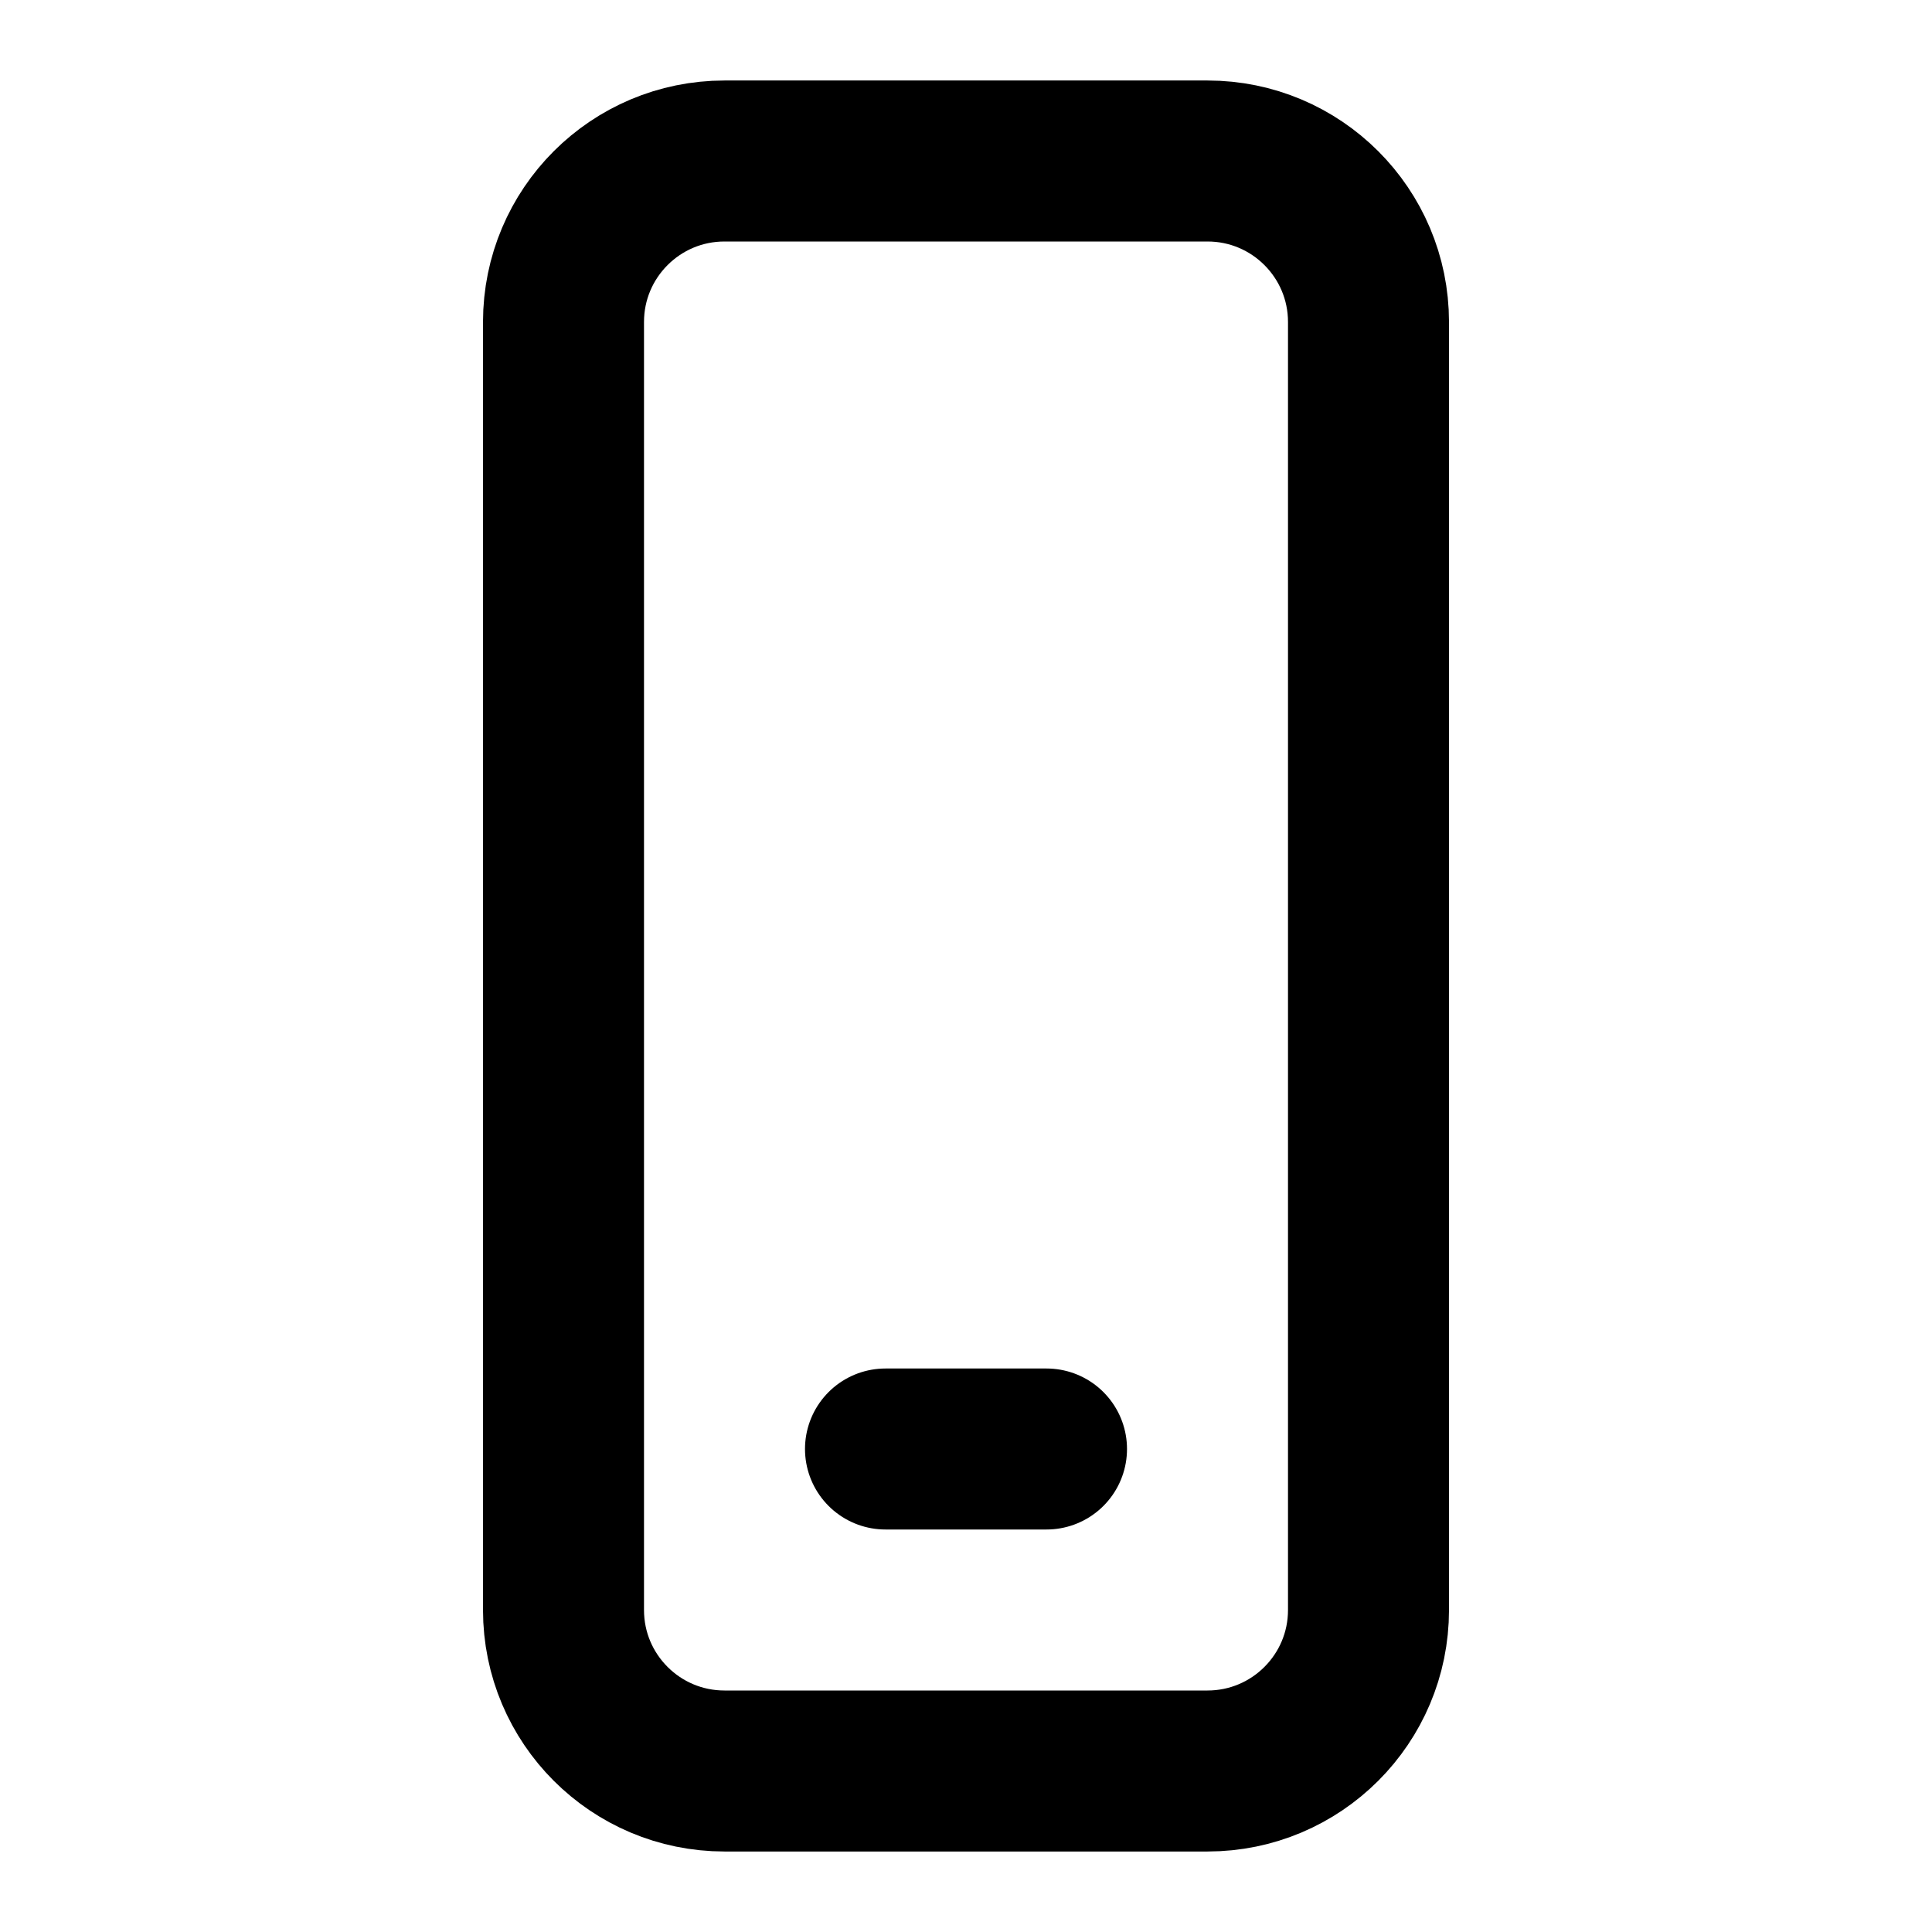
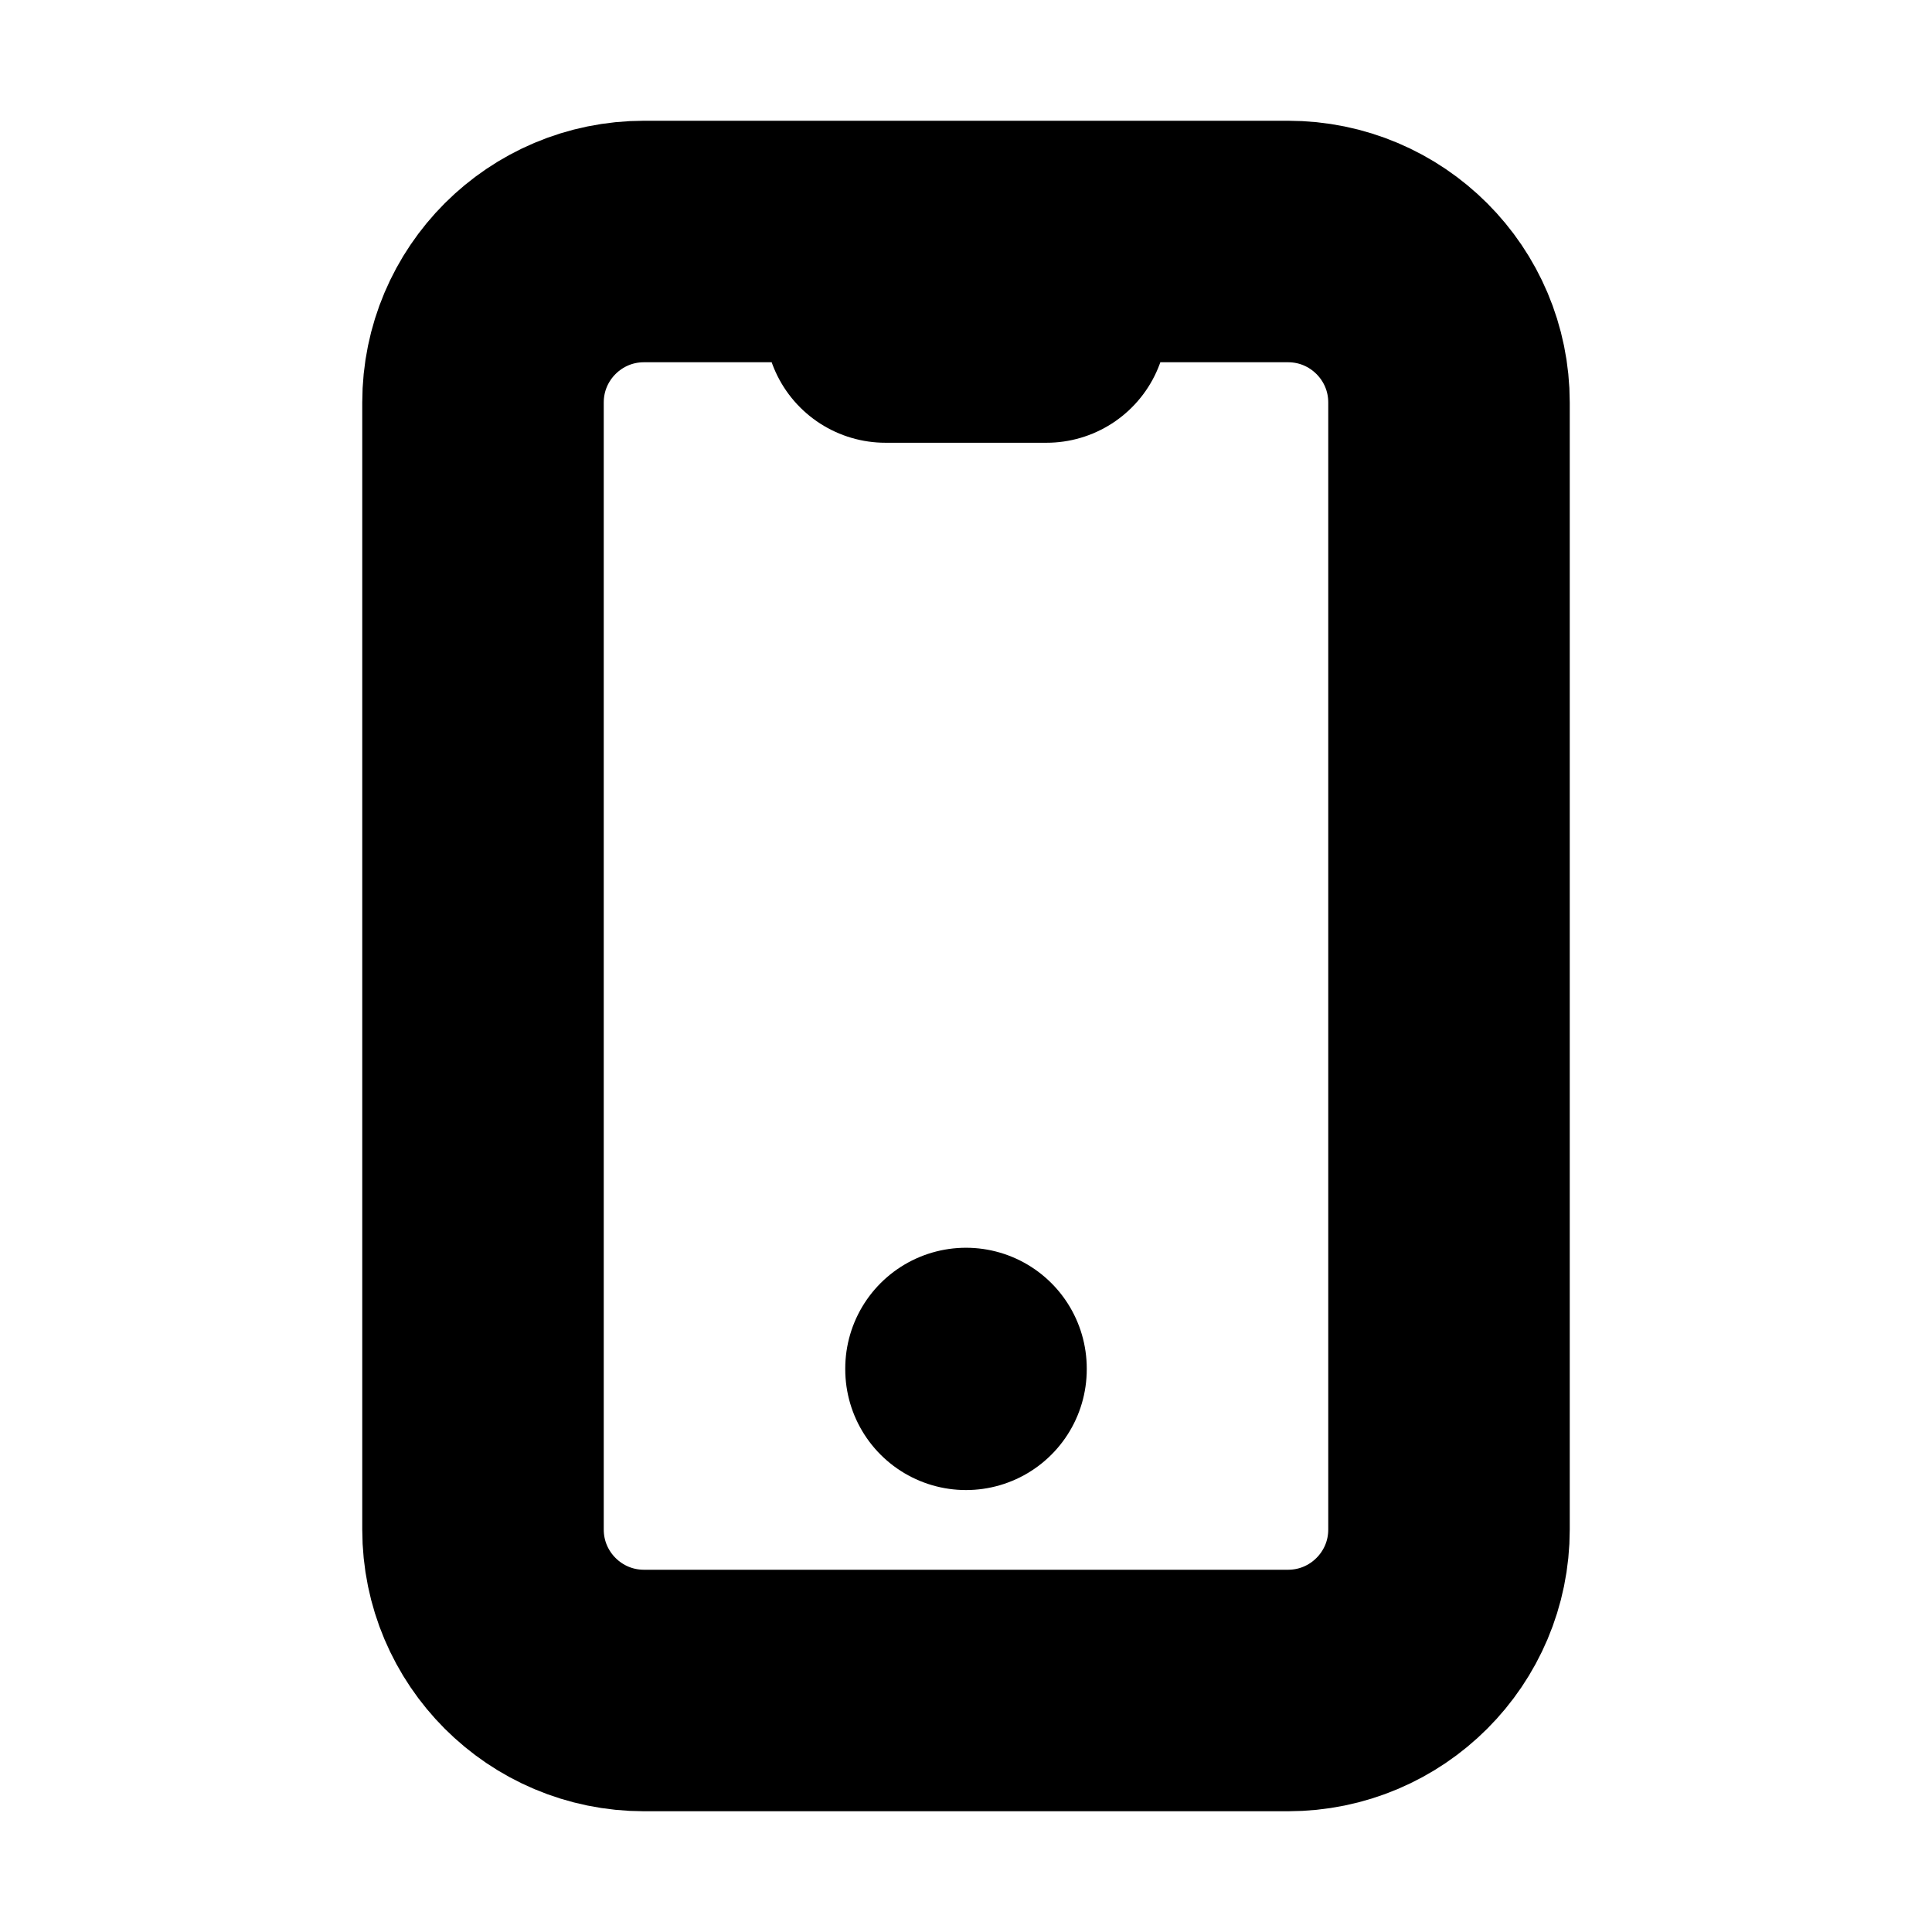
- <svg xmlns="http://www.w3.org/2000/svg" viewBox="0 0 24 24" fill="none" stroke="currentColor" stroke-width="2" stroke-linecap="round" stroke-linejoin="round">
-   <rect x="7" y="2" width="10" height="20" rx="2" />
-   <path d="M11 18h2" />
+ <svg xmlns="http://www.w3.org/2000/svg" width="24" height="24" viewBox="0 0 24 24">
+   <path fill="none" stroke="currentColor" stroke-linecap="round" stroke-linejoin="round" stroke-width="3" d="M6 5a2 2 0 0 1 2-2h8a2 2 0 0 1 2 2v14a2 2 0 0 1-2 2H8a2 2 0 0 1-2-2zm5-1h2m-1 13v.01" />
</svg>
